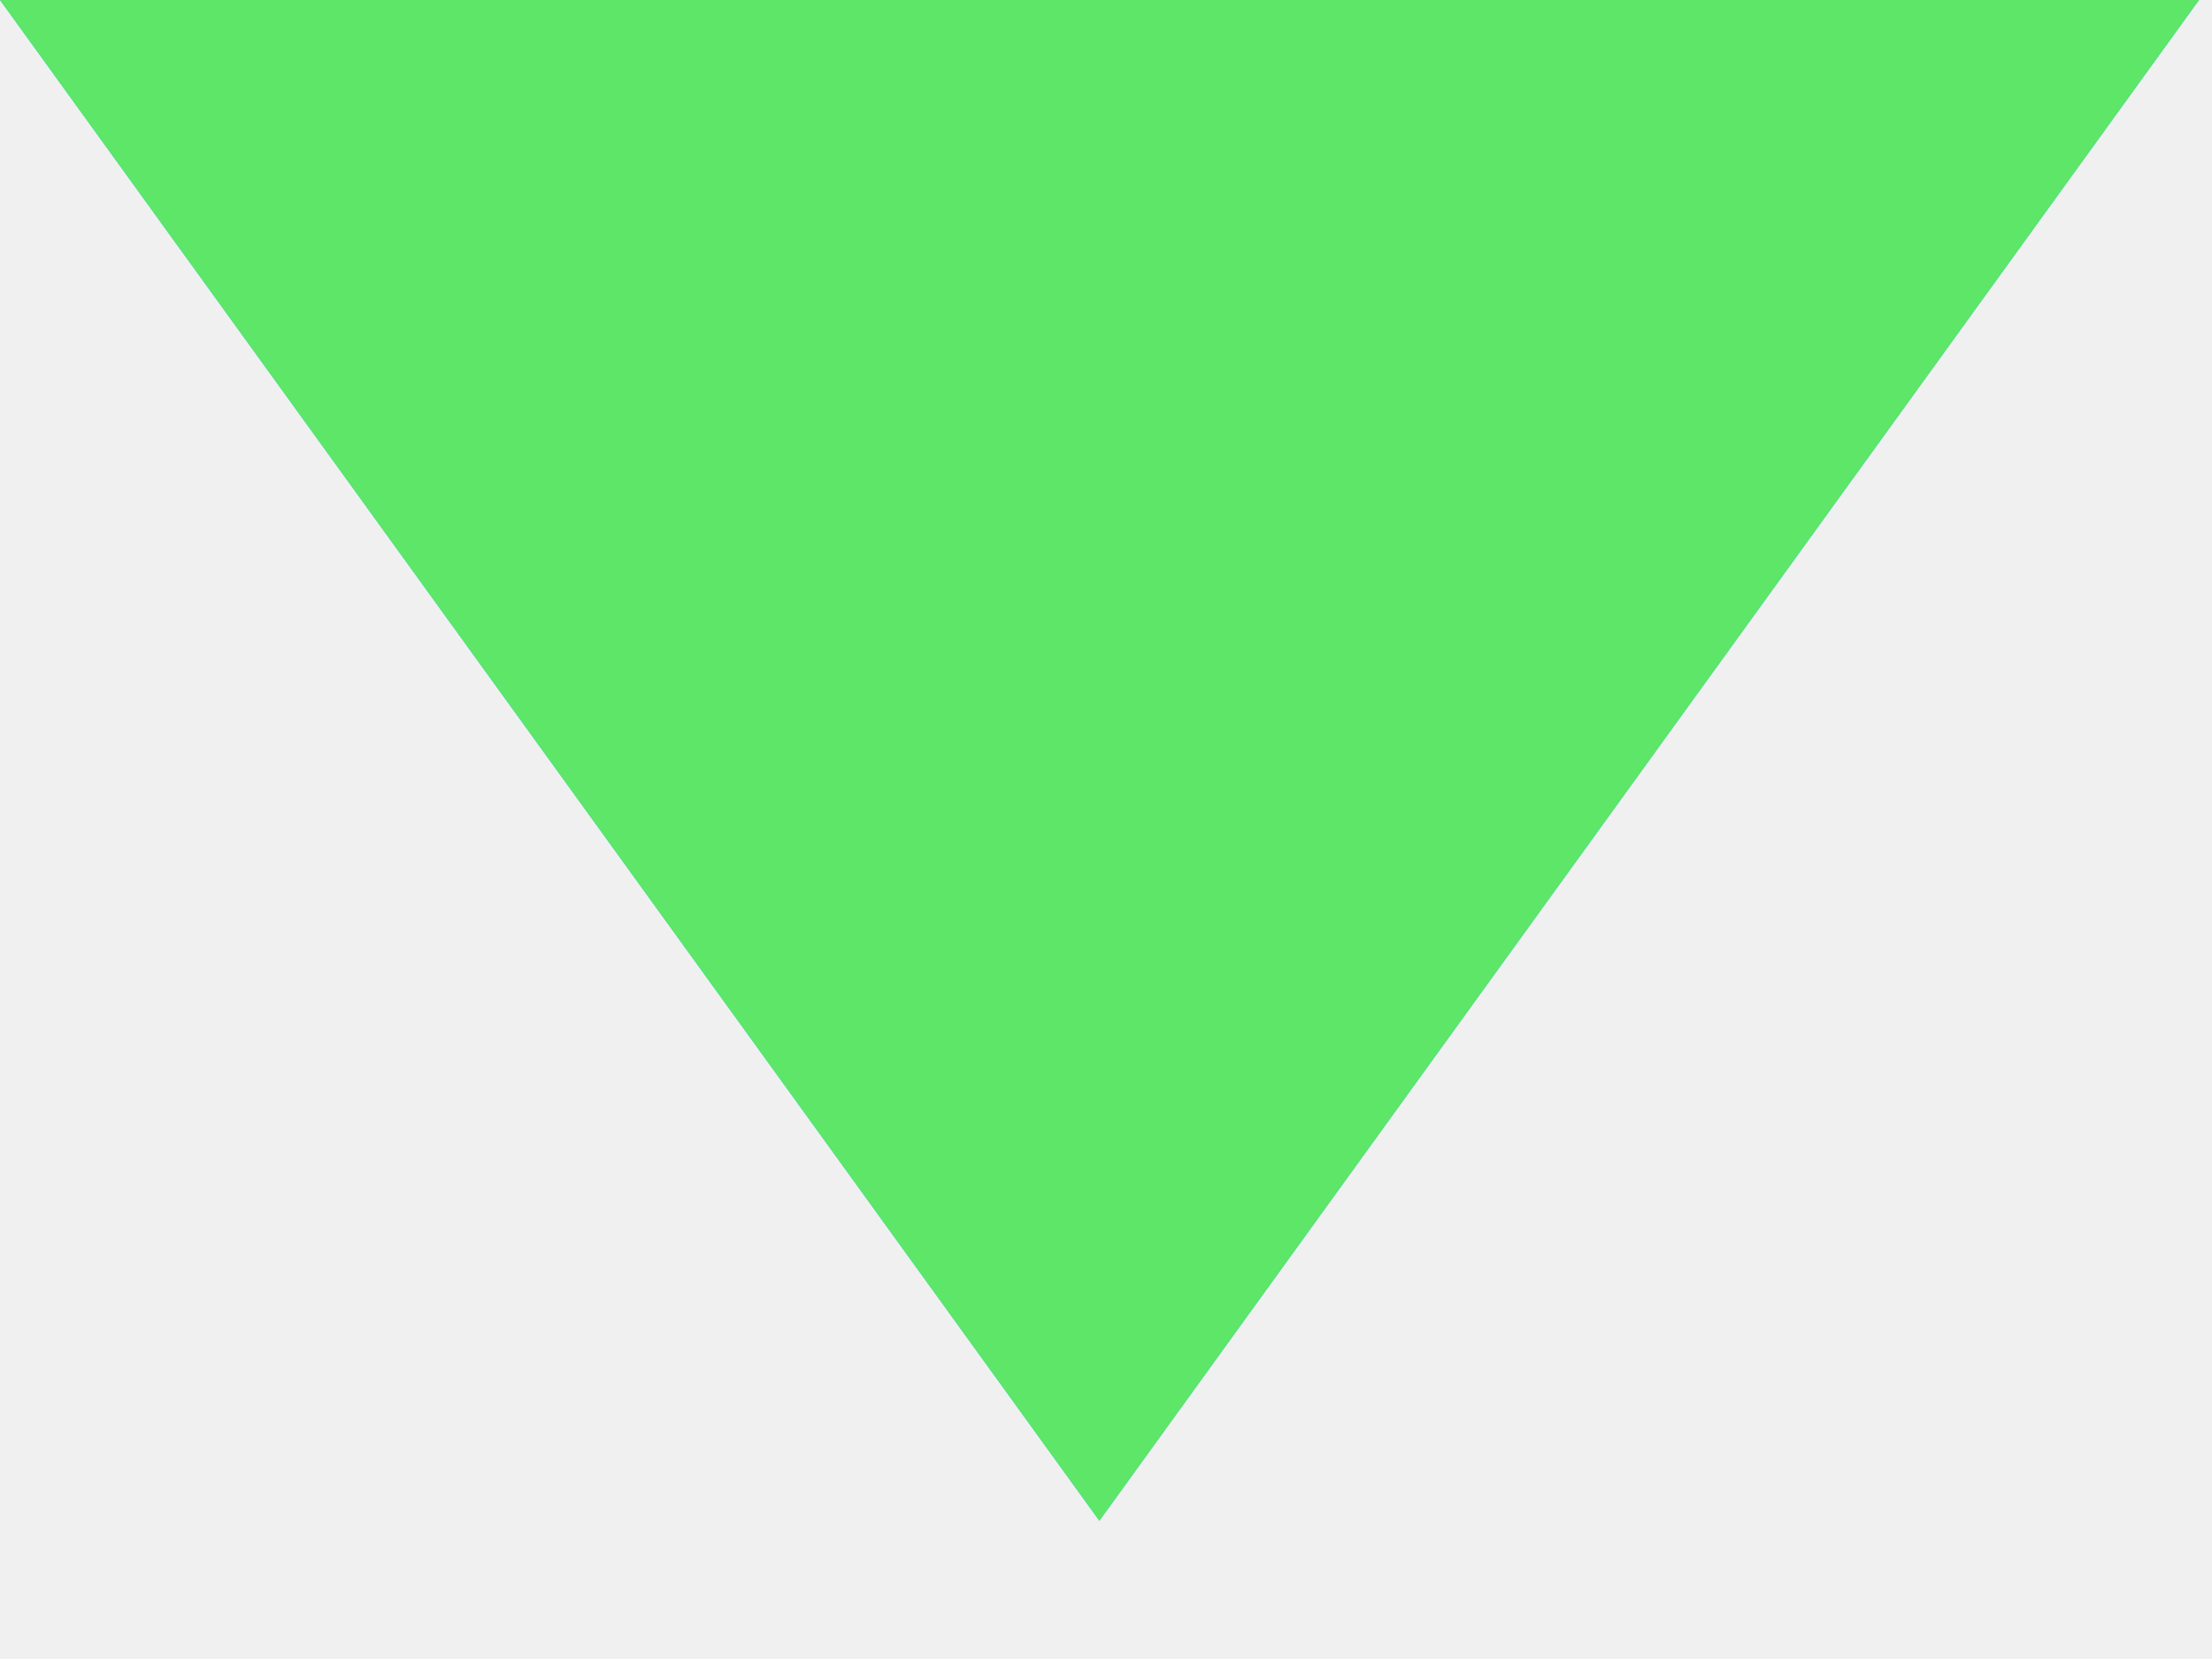
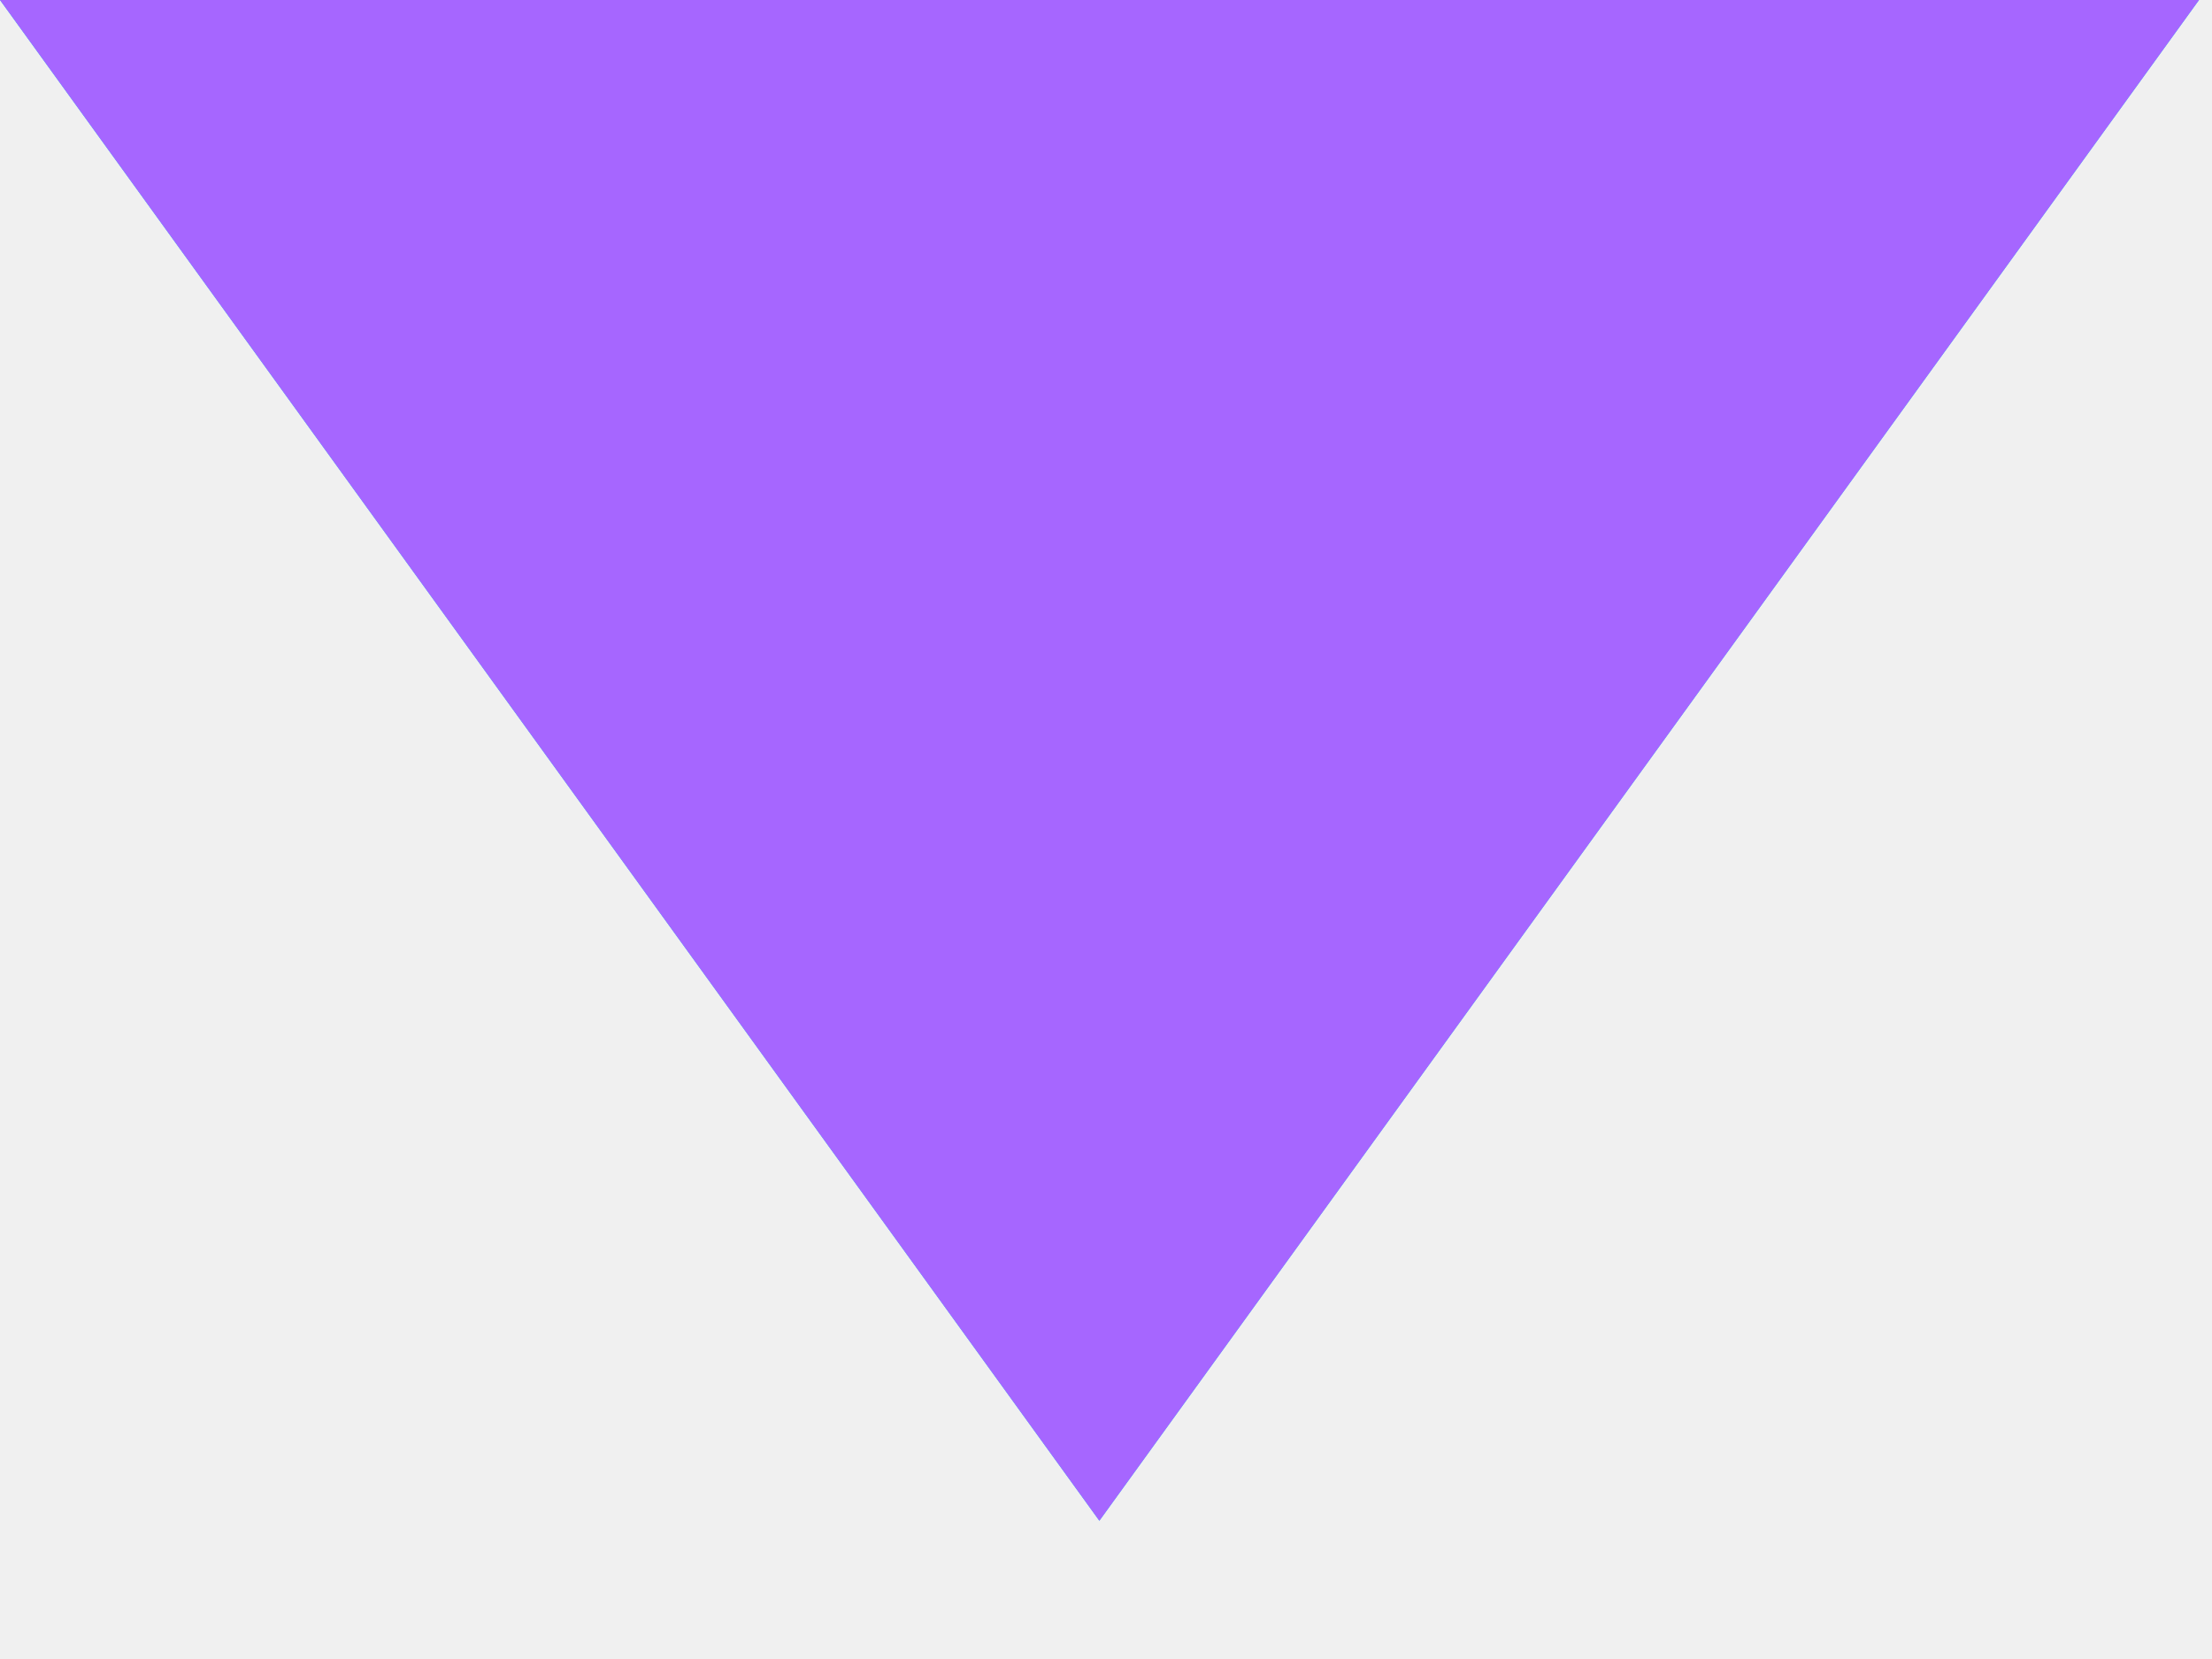
<svg xmlns="http://www.w3.org/2000/svg" xmlns:xlink="http://www.w3.org/1999/xlink" width="8px" height="6px" viewBox="0 0 8 6" version="1.1">
  <defs>
    <polygon id="path-1" points="3.976 5.5 7.953 0 0 0" />
  </defs>
  <g id="Symbols" stroke="none" stroke-width="1" fill="none" fill-rule="evenodd">
    <g id="Config-Select" transform="translate(-104, -10)">
      <g id="Icons/arrow_filled" transform="translate(104, 10)">
        <mask id="mask-2" fill="white">
          <use xlink:href="#path-1" />
        </mask>
        <use id="icon-:-arrow_filled" fill="#00CDFF" fill-rule="evenodd" xlink:href="#path-1" />
-         <g id="Colors/Brand-2" mask="url(#mask-2)" fill="#5DE668" fill-rule="evenodd">
+         <g id="Colors/Brand-2" mask="url(#mask-2)" fill="#a666ff" fill-rule="evenodd">
          <rect id="layer" x="0" y="0" width="8" height="6" />
        </g>
      </g>
    </g>
  </g>
</svg>
